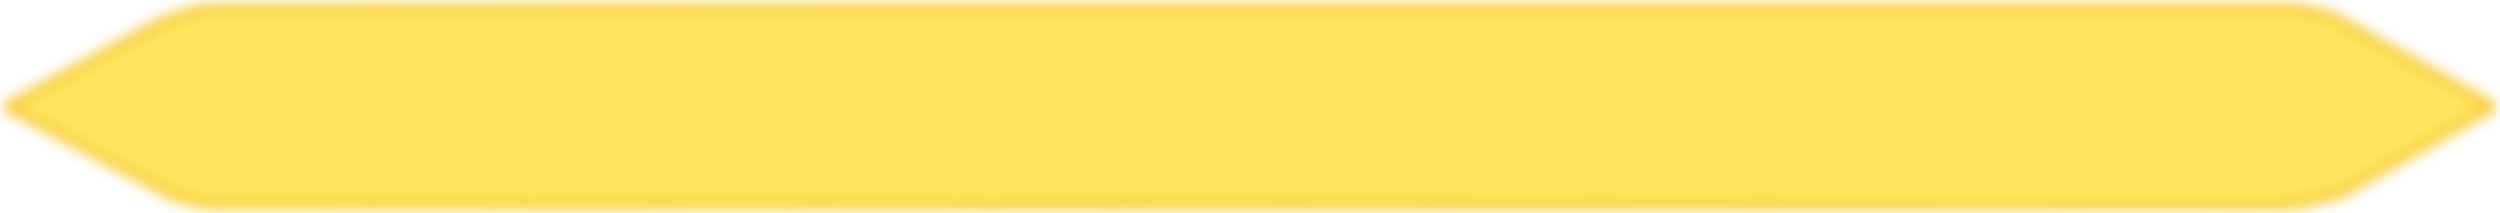
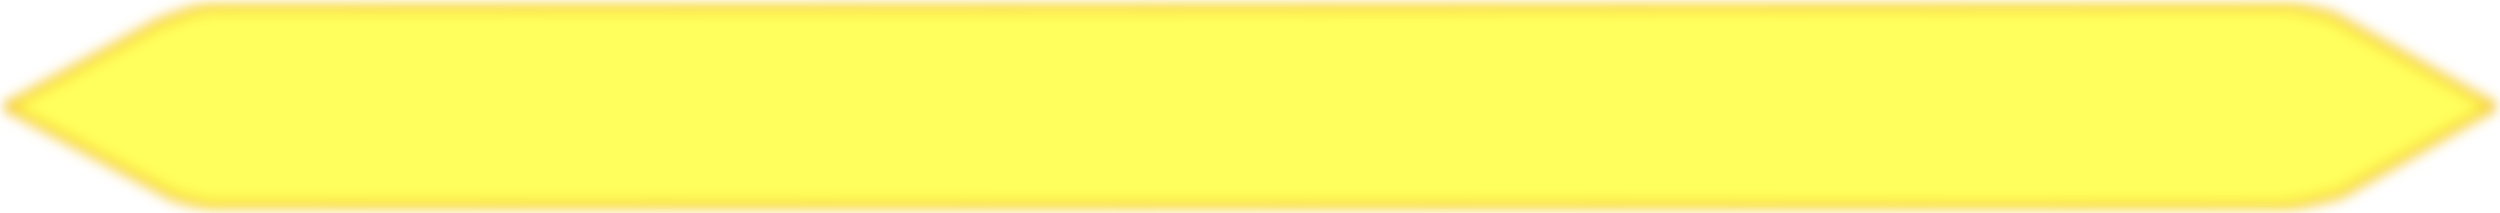
- <svg xmlns="http://www.w3.org/2000/svg" id="svg4504" version="1.1" viewBox="0 0 229.923 19.579" height="74" width="869">
+ <svg xmlns="http://www.w3.org/2000/svg" width="869" height="74" viewBox="0 0 229.923 19.579" version="1.1" id="svg4504">
  <defs id="defs4498">
-     <filter style="color-interpolation-filters:sRGB" id="filter4540" x="-0.006" width="1.013" y="-0.08" height="1.16">
-       <feGaussianBlur stdDeviation="0.618" id="feGaussianBlur4542" />
+     <filter height="1.16" y="-0.08" width="1.013" x="-0.006" id="filter4540" style="color-interpolation-filters:sRGB">
+       <feGaussianBlur id="feGaussianBlur4542" stdDeviation="0.618" />
    </filter>
  </defs>
-   <g transform="translate(0.5291745,-277.95)" id="layer1" style="fill:#ffd500;fill-opacity:0.629;stroke:#f3b600;stroke-width:0.529;stroke-miterlimit:4;stroke-dasharray:none;stroke-opacity:1;filter:url(#filter4540)">
-     <path id="path4487" d="M -1.3333334e-6,287.761 14.252,279.941 l 1.38,-0.487 1.867,-0.65 1.461,-0.244 191.236,-0.081 1.786,0.406 1.948,0.487 14.935,8.367 -14.205,8.123 -1.299,0.325 -1.623,0.406 -1.948,0.406 -190.83,-0.081 -1.218,-0.244 -2.192,-0.569 z" style="fill:#ffd500;fill-opacity:0.629;stroke:#f3b600;stroke-width:0.529;stroke-linecap:butt;stroke-linejoin:miter;stroke-miterlimit:4;stroke-dasharray:none;stroke-opacity:1" />
+   <g style="fill:#ffff00;fill-opacity:0.629;stroke:#f3b600;stroke-width:0.529;stroke-miterlimit:4;stroke-dasharray:none;stroke-opacity:1;filter:url(#filter4540)" id="layer1" transform="translate(0.5291745,-277.95)">
+     <path style="fill:#ffff00;fill-opacity:0.629;stroke:#f3b600;stroke-width:0.529;stroke-linecap:butt;stroke-linejoin:miter;stroke-miterlimit:4;stroke-dasharray:none;stroke-opacity:1" d="M -1.3333334e-6,287.761 14.252,279.941 l 1.38,-0.487 1.867,-0.65 1.461,-0.244 191.236,-0.081 1.786,0.406 1.948,0.487 14.935,8.367 -14.205,8.123 -1.299,0.325 -1.623,0.406 -1.948,0.406 -190.83,-0.081 -1.218,-0.244 -2.192,-0.569 z" id="path4487" />
  </g>
</svg>
